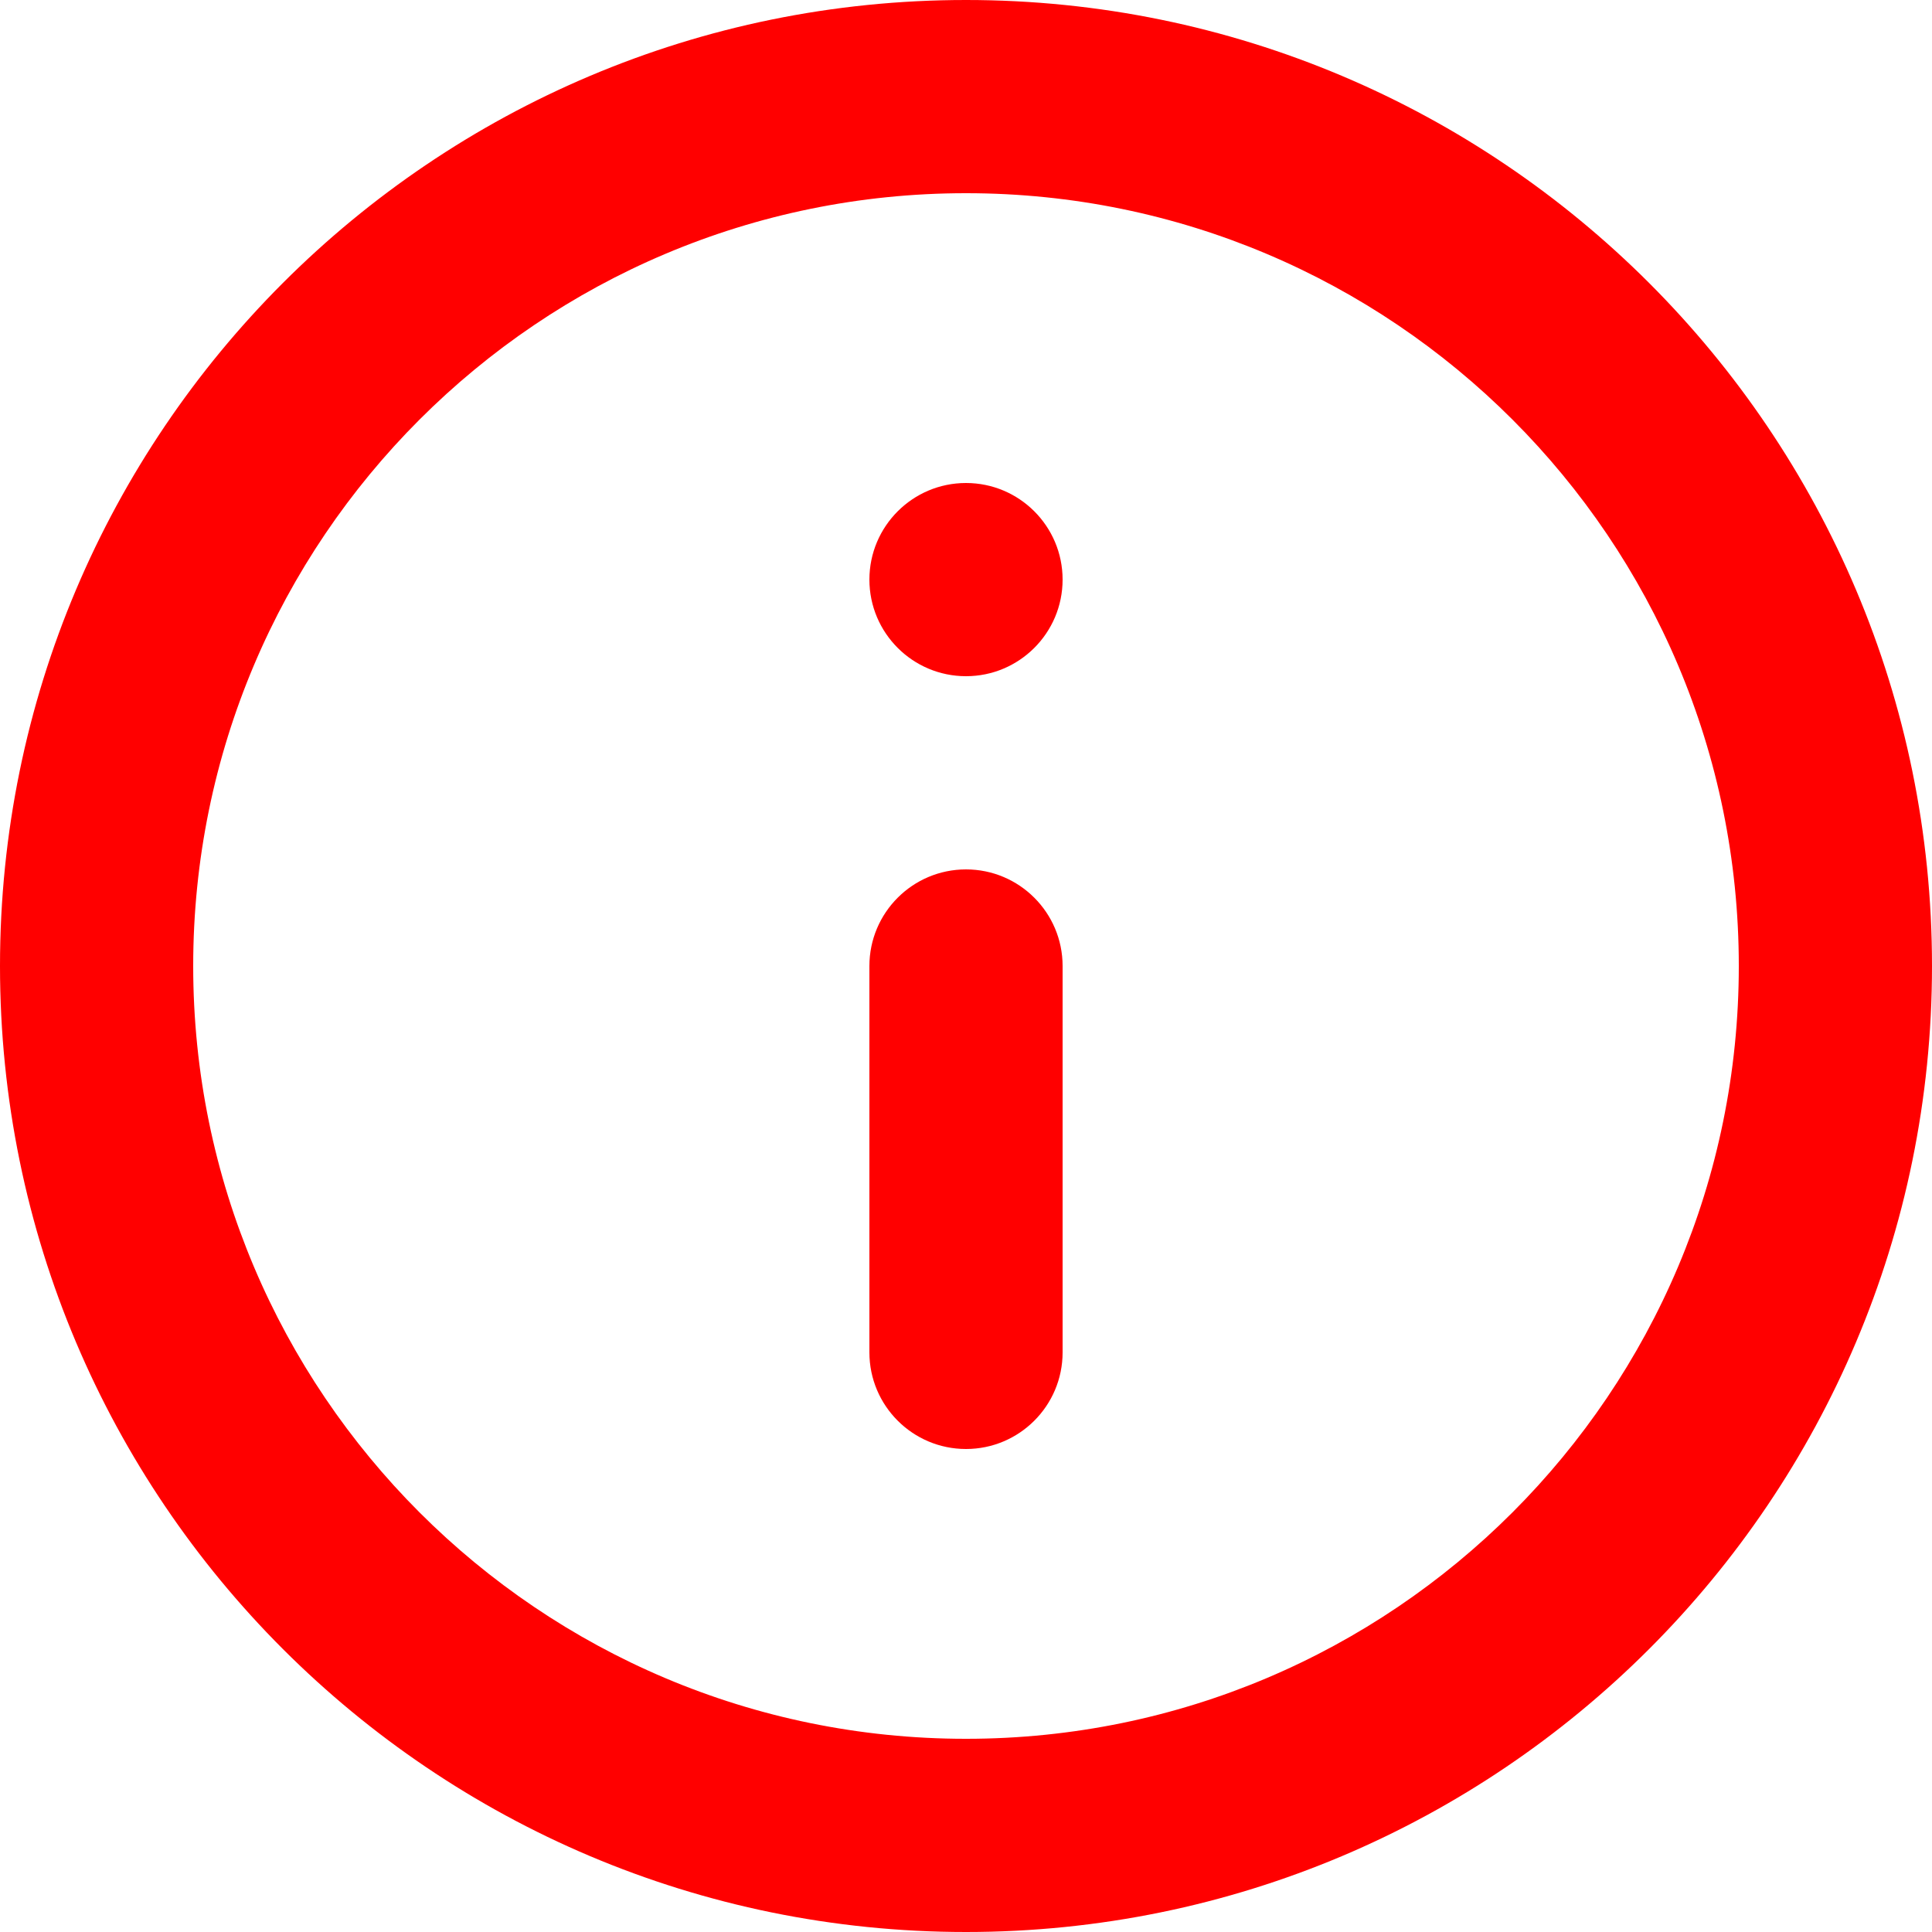
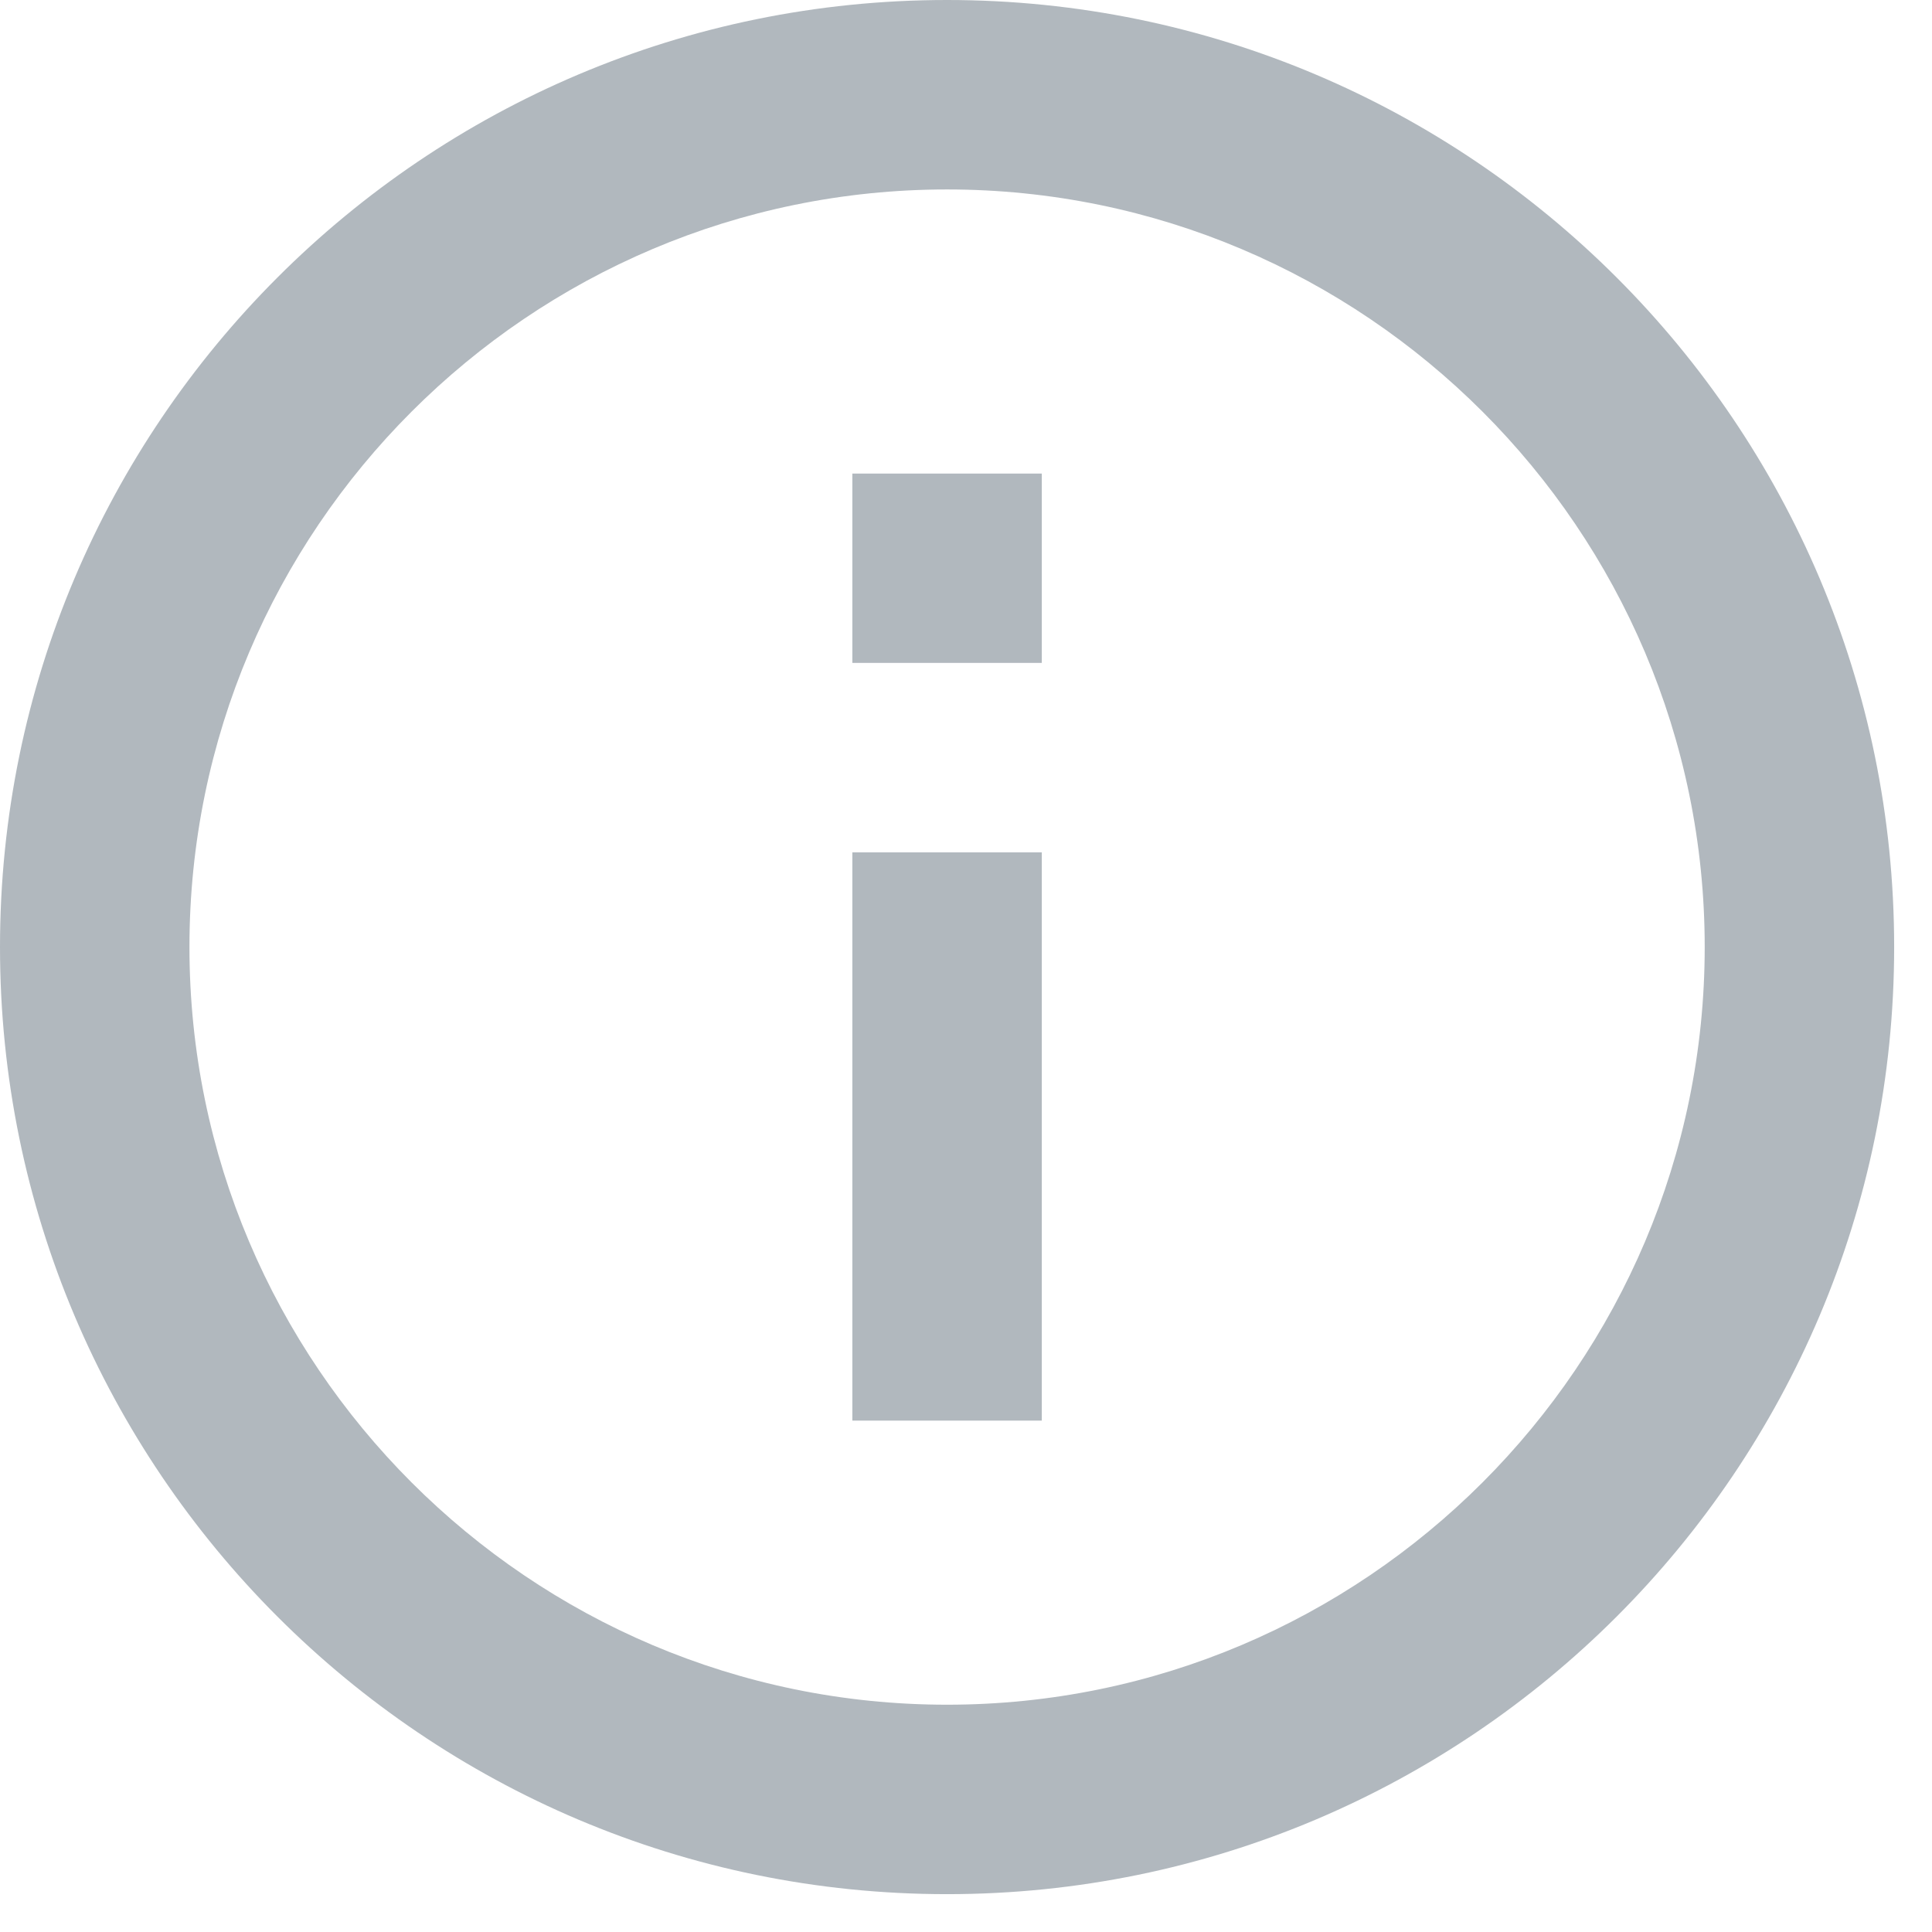
- <svg xmlns="http://www.w3.org/2000/svg" width="20" height="20" viewBox="0 0 20 20" fill="none">
-   <path fill-rule="evenodd" clip-rule="evenodd" d="M10 2C5.582 2 2 5.582 2 10C2 14.418 5.582 18 10 18C14.418 18 18 14.418 18 10C18 5.582 14.418 2 10 2ZM0 10C0 4.477 4.477 0 10 0C15.523 0 20 4.477 20 10C20 15.523 15.523 20 10 20C4.477 20 0 15.523 0 10ZM10 9C10.552 9 11 9.448 11 10V14C11 14.552 10.552 15 10 15C9.448 15 9 14.552 9 14V10C9 9.448 9.448 9 10 9Z" fill="#FF0000" />
-   <path d="M11 6C11 6.552 10.552 7 10 7C9.448 7 9 6.552 9 6C9 5.448 9.448 5 10 5C10.552 5 11 5.448 11 6Z" fill="#FF0000" />
+ <svg xmlns="http://www.w3.org/2000/svg" width="17" height="17" viewBox="0 0 17 17" fill="none">
+   <path d="M7.5 4.167H9.167V5.833H7.5V4.167ZM7.5 7.5H9.167V12.5H7.5V7.5ZM8.333 0C3.733 0 0 3.733 0 8.333C0 12.933 3.733 16.667 8.333 16.667C12.933 16.667 16.667 12.933 16.667 8.333C16.667 3.733 12.933 0 8.333 0ZM8.333 15C4.658 15 1.667 12.008 1.667 8.333C1.667 4.658 4.658 1.667 8.333 1.667C12.008 1.667 15 4.658 15 8.333C15 12.008 12.008 15 8.333 15Z" fill="#B1B8BE" />
</svg>
